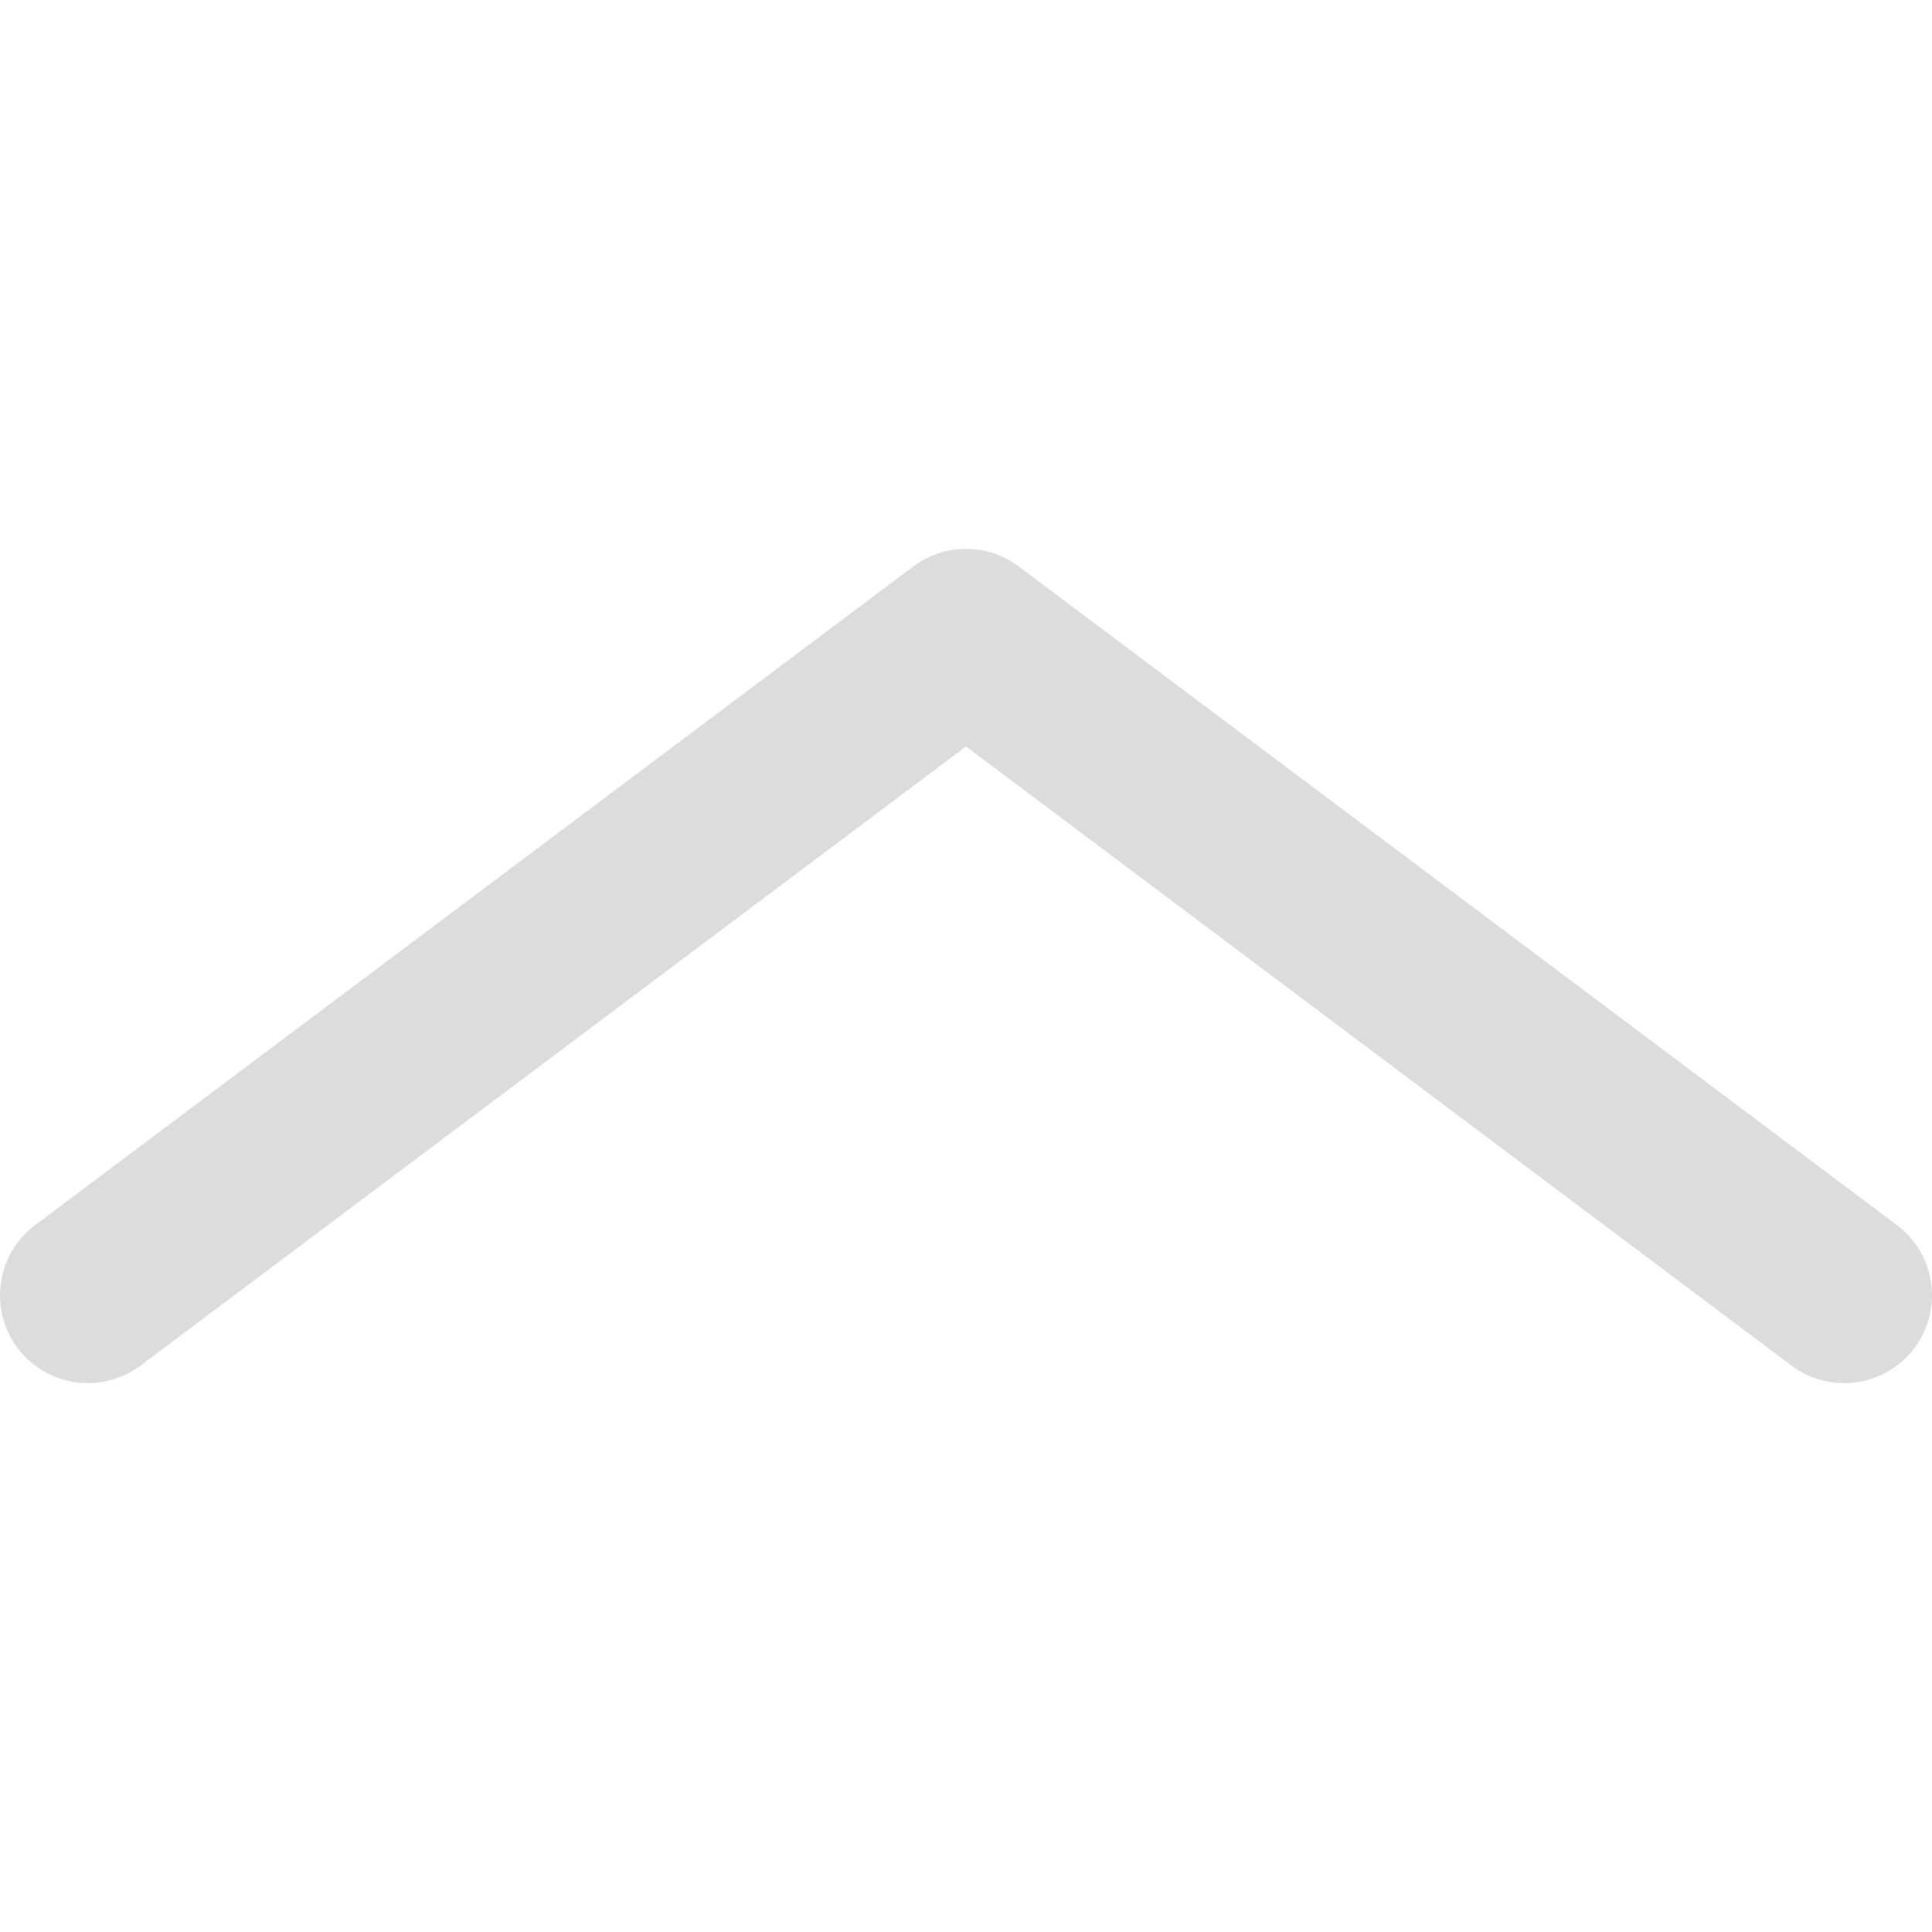
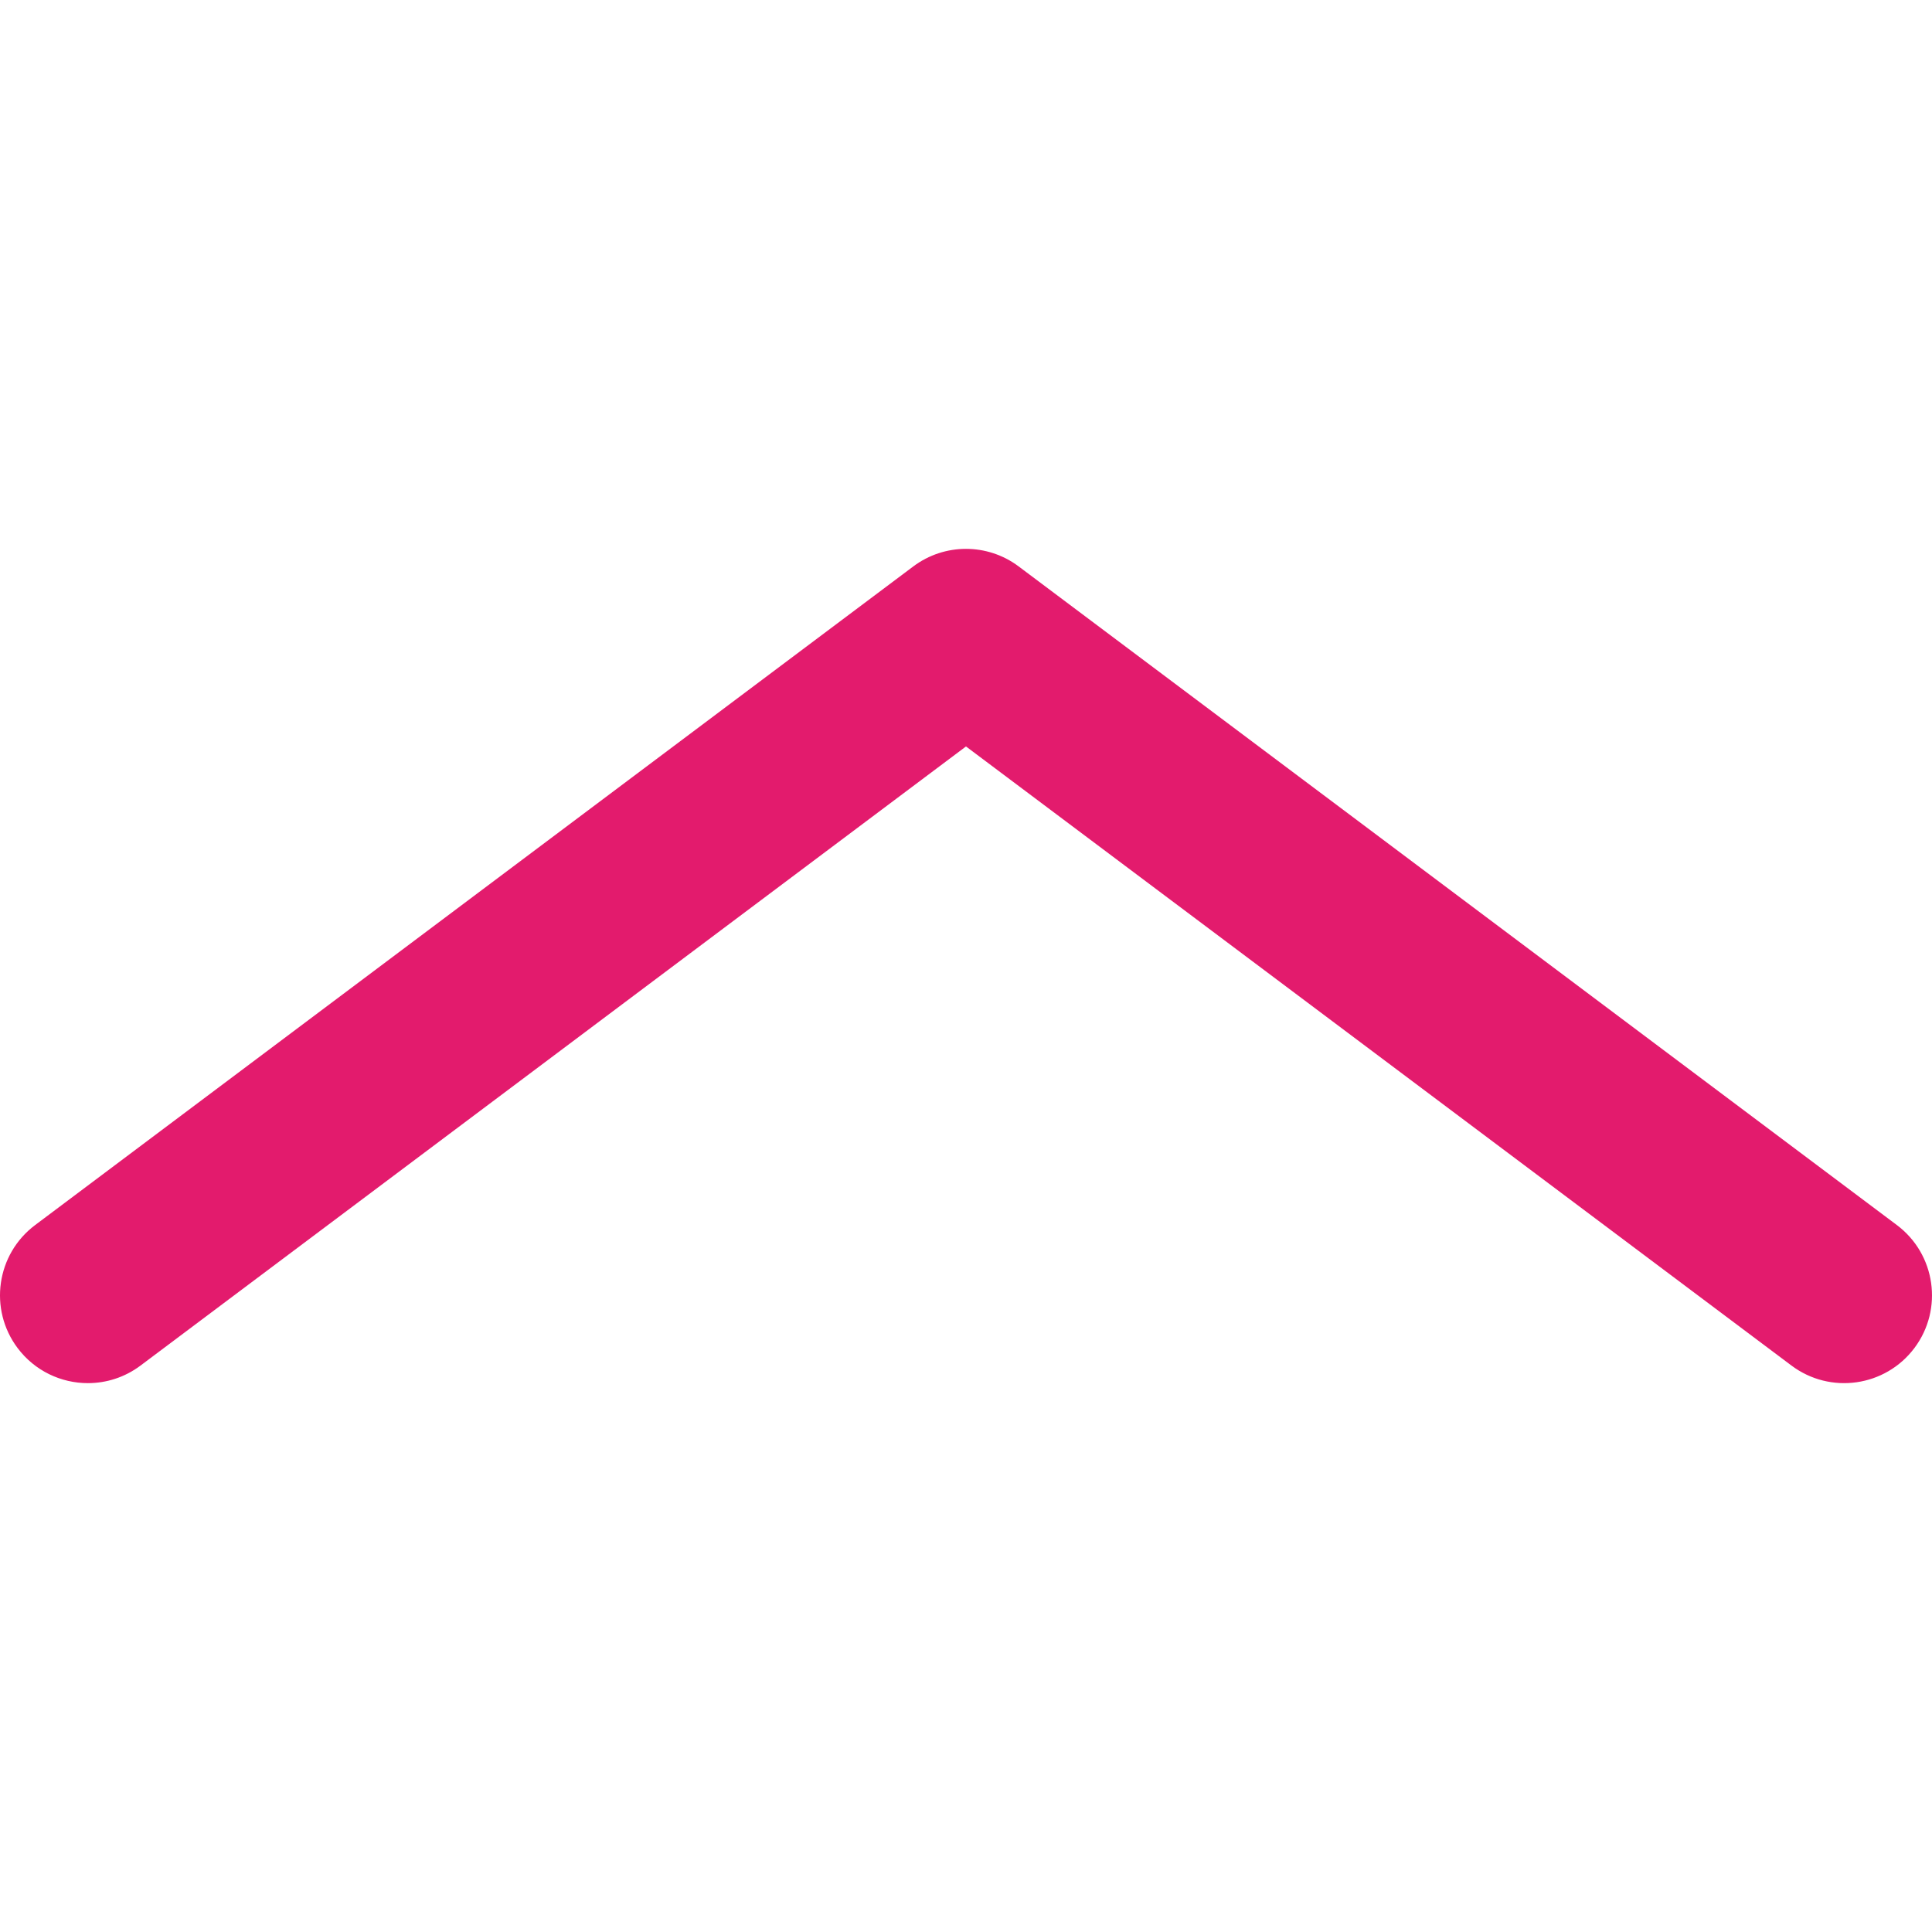
<svg xmlns="http://www.w3.org/2000/svg" viewBox="0 0 512 512">
-   <path d="M502.689,324.653L269.957,150.109c-8.276-6.206-19.653-6.206-27.927,0L9.311,324.653  c-10.282,7.713-12.367,22.3-4.655,32.582c4.572,6.097,11.56,9.311,18.637,9.311c4.858,0,9.759-1.517,13.945-4.656l218.758-164.072  l218.767,164.072c10.285,7.714,24.871,5.627,32.582-4.655C515.056,346.953,512.971,332.365,502.689,324.653z" fill="#DCDCDC" />
+   <path d="M502.689,324.653L269.957,150.109c-8.276-6.206-19.653-6.206-27.927,0L9.311,324.653  c-10.282,7.713-12.367,22.3-4.655,32.582c4.572,6.097,11.56,9.311,18.637,9.311c4.858,0,9.759-1.517,13.945-4.656l218.758-164.072  l218.767,164.072c10.285,7.714,24.871,5.627,32.582-4.655C515.056,346.953,512.971,332.365,502.689,324.653z" fill="#e31b6d" />
</svg>
